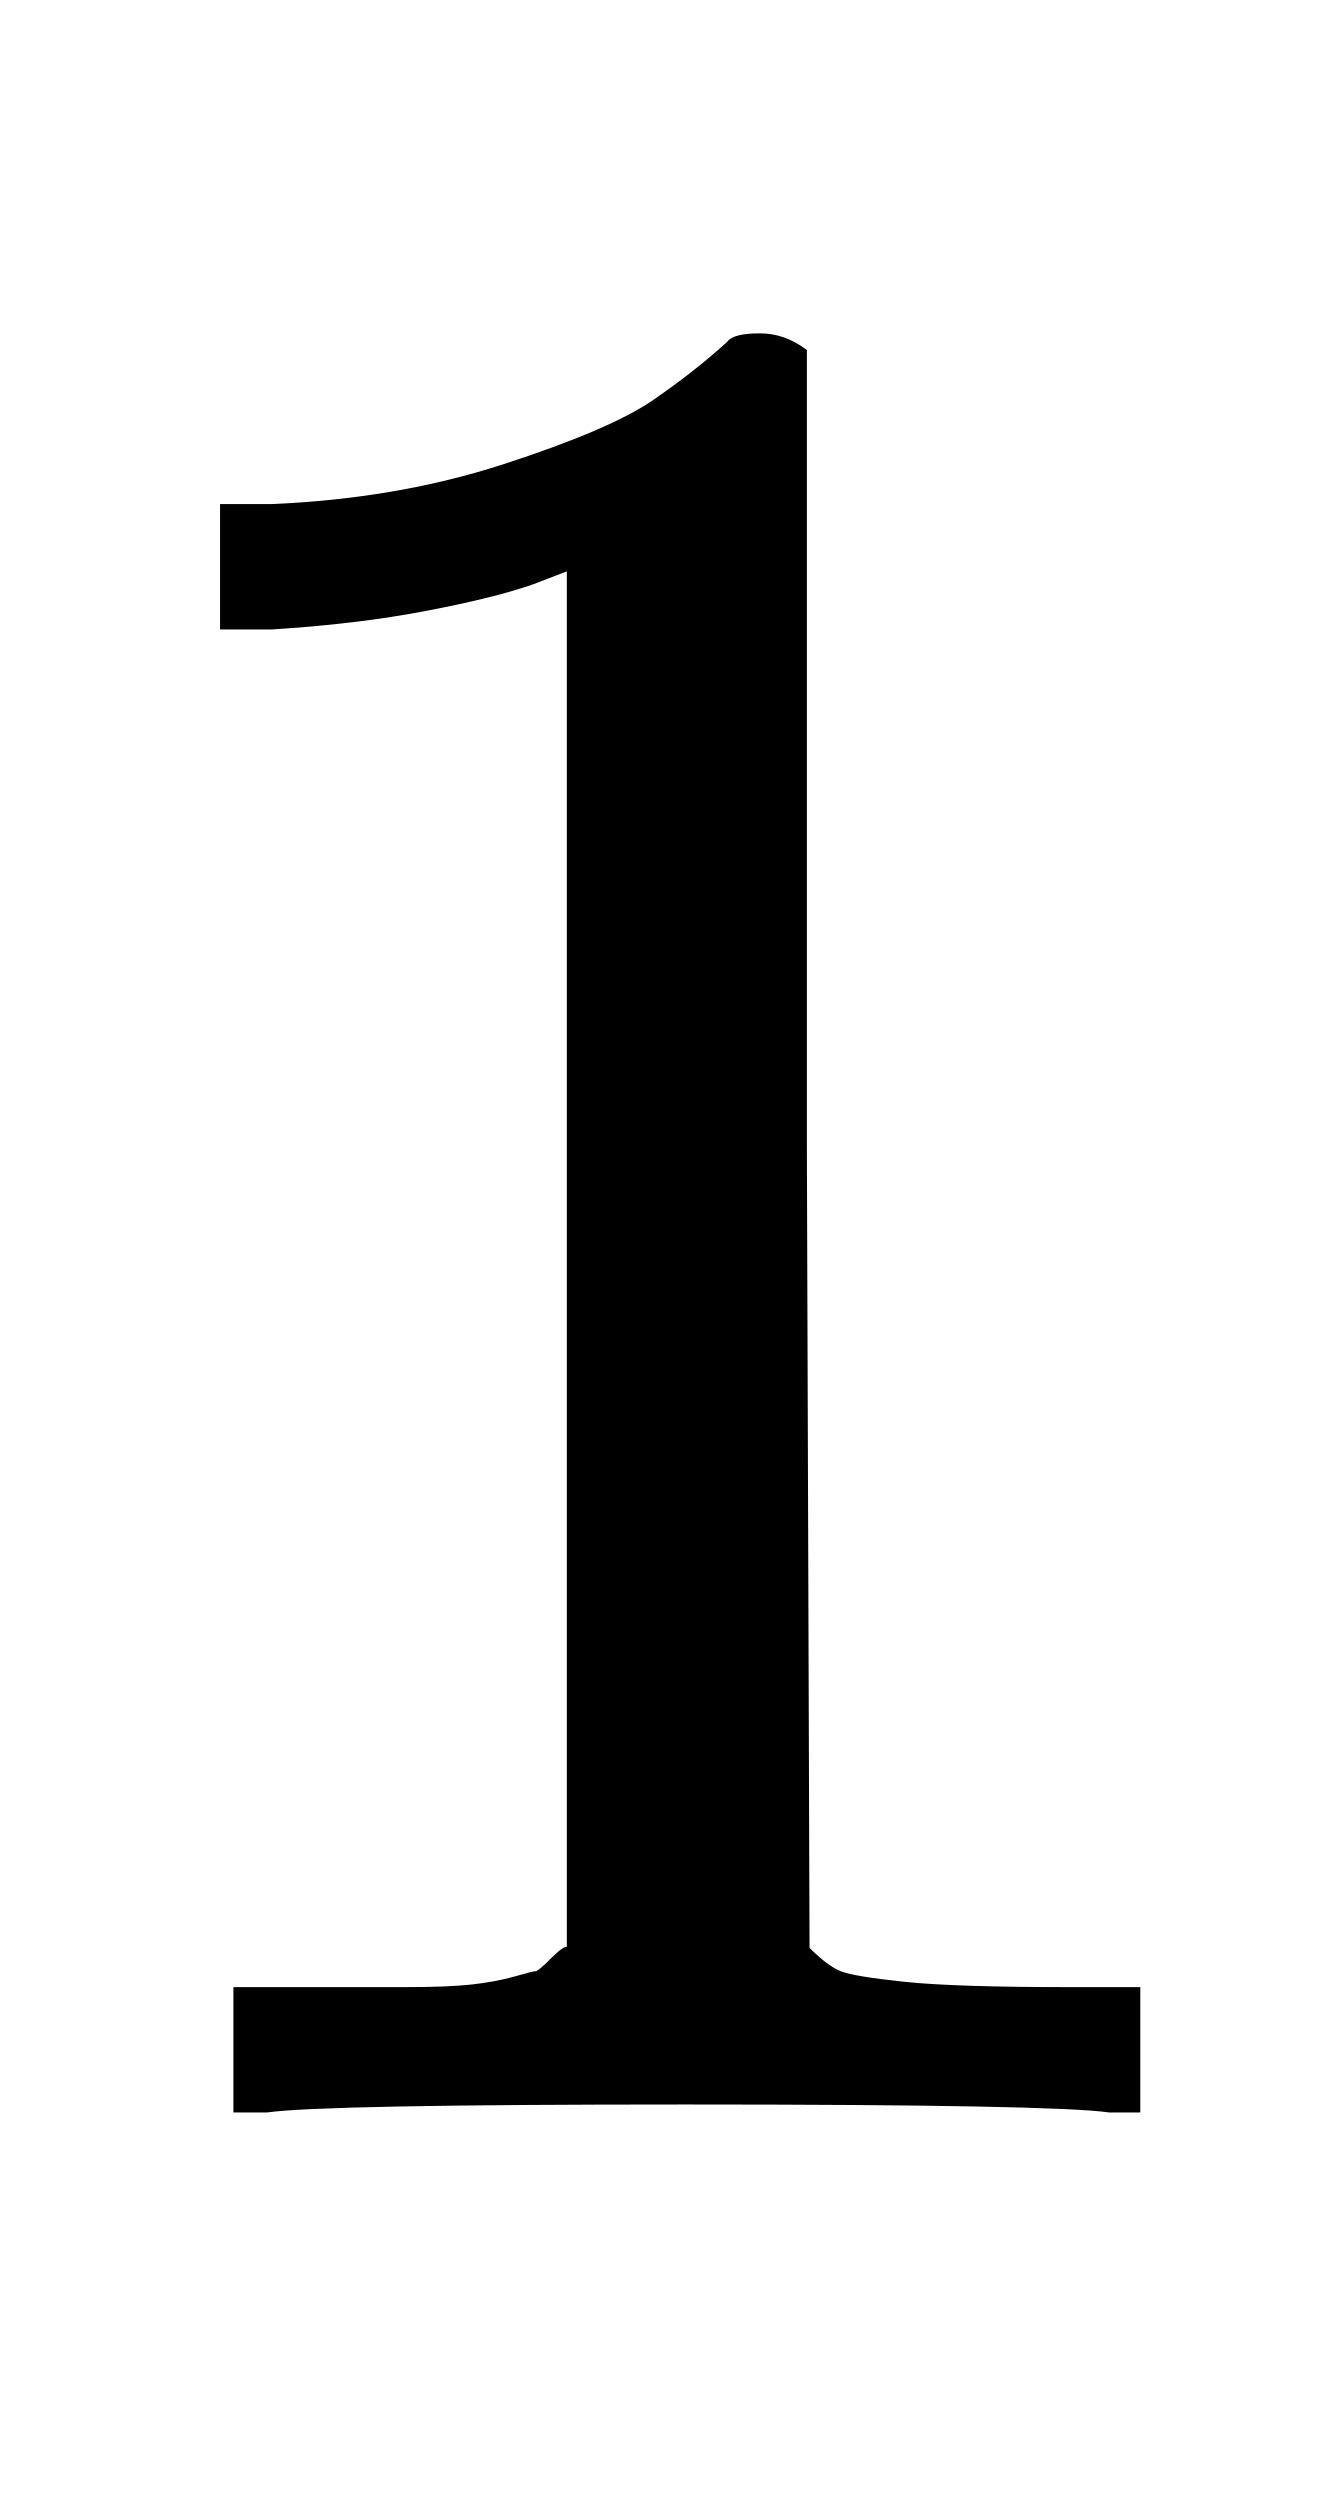
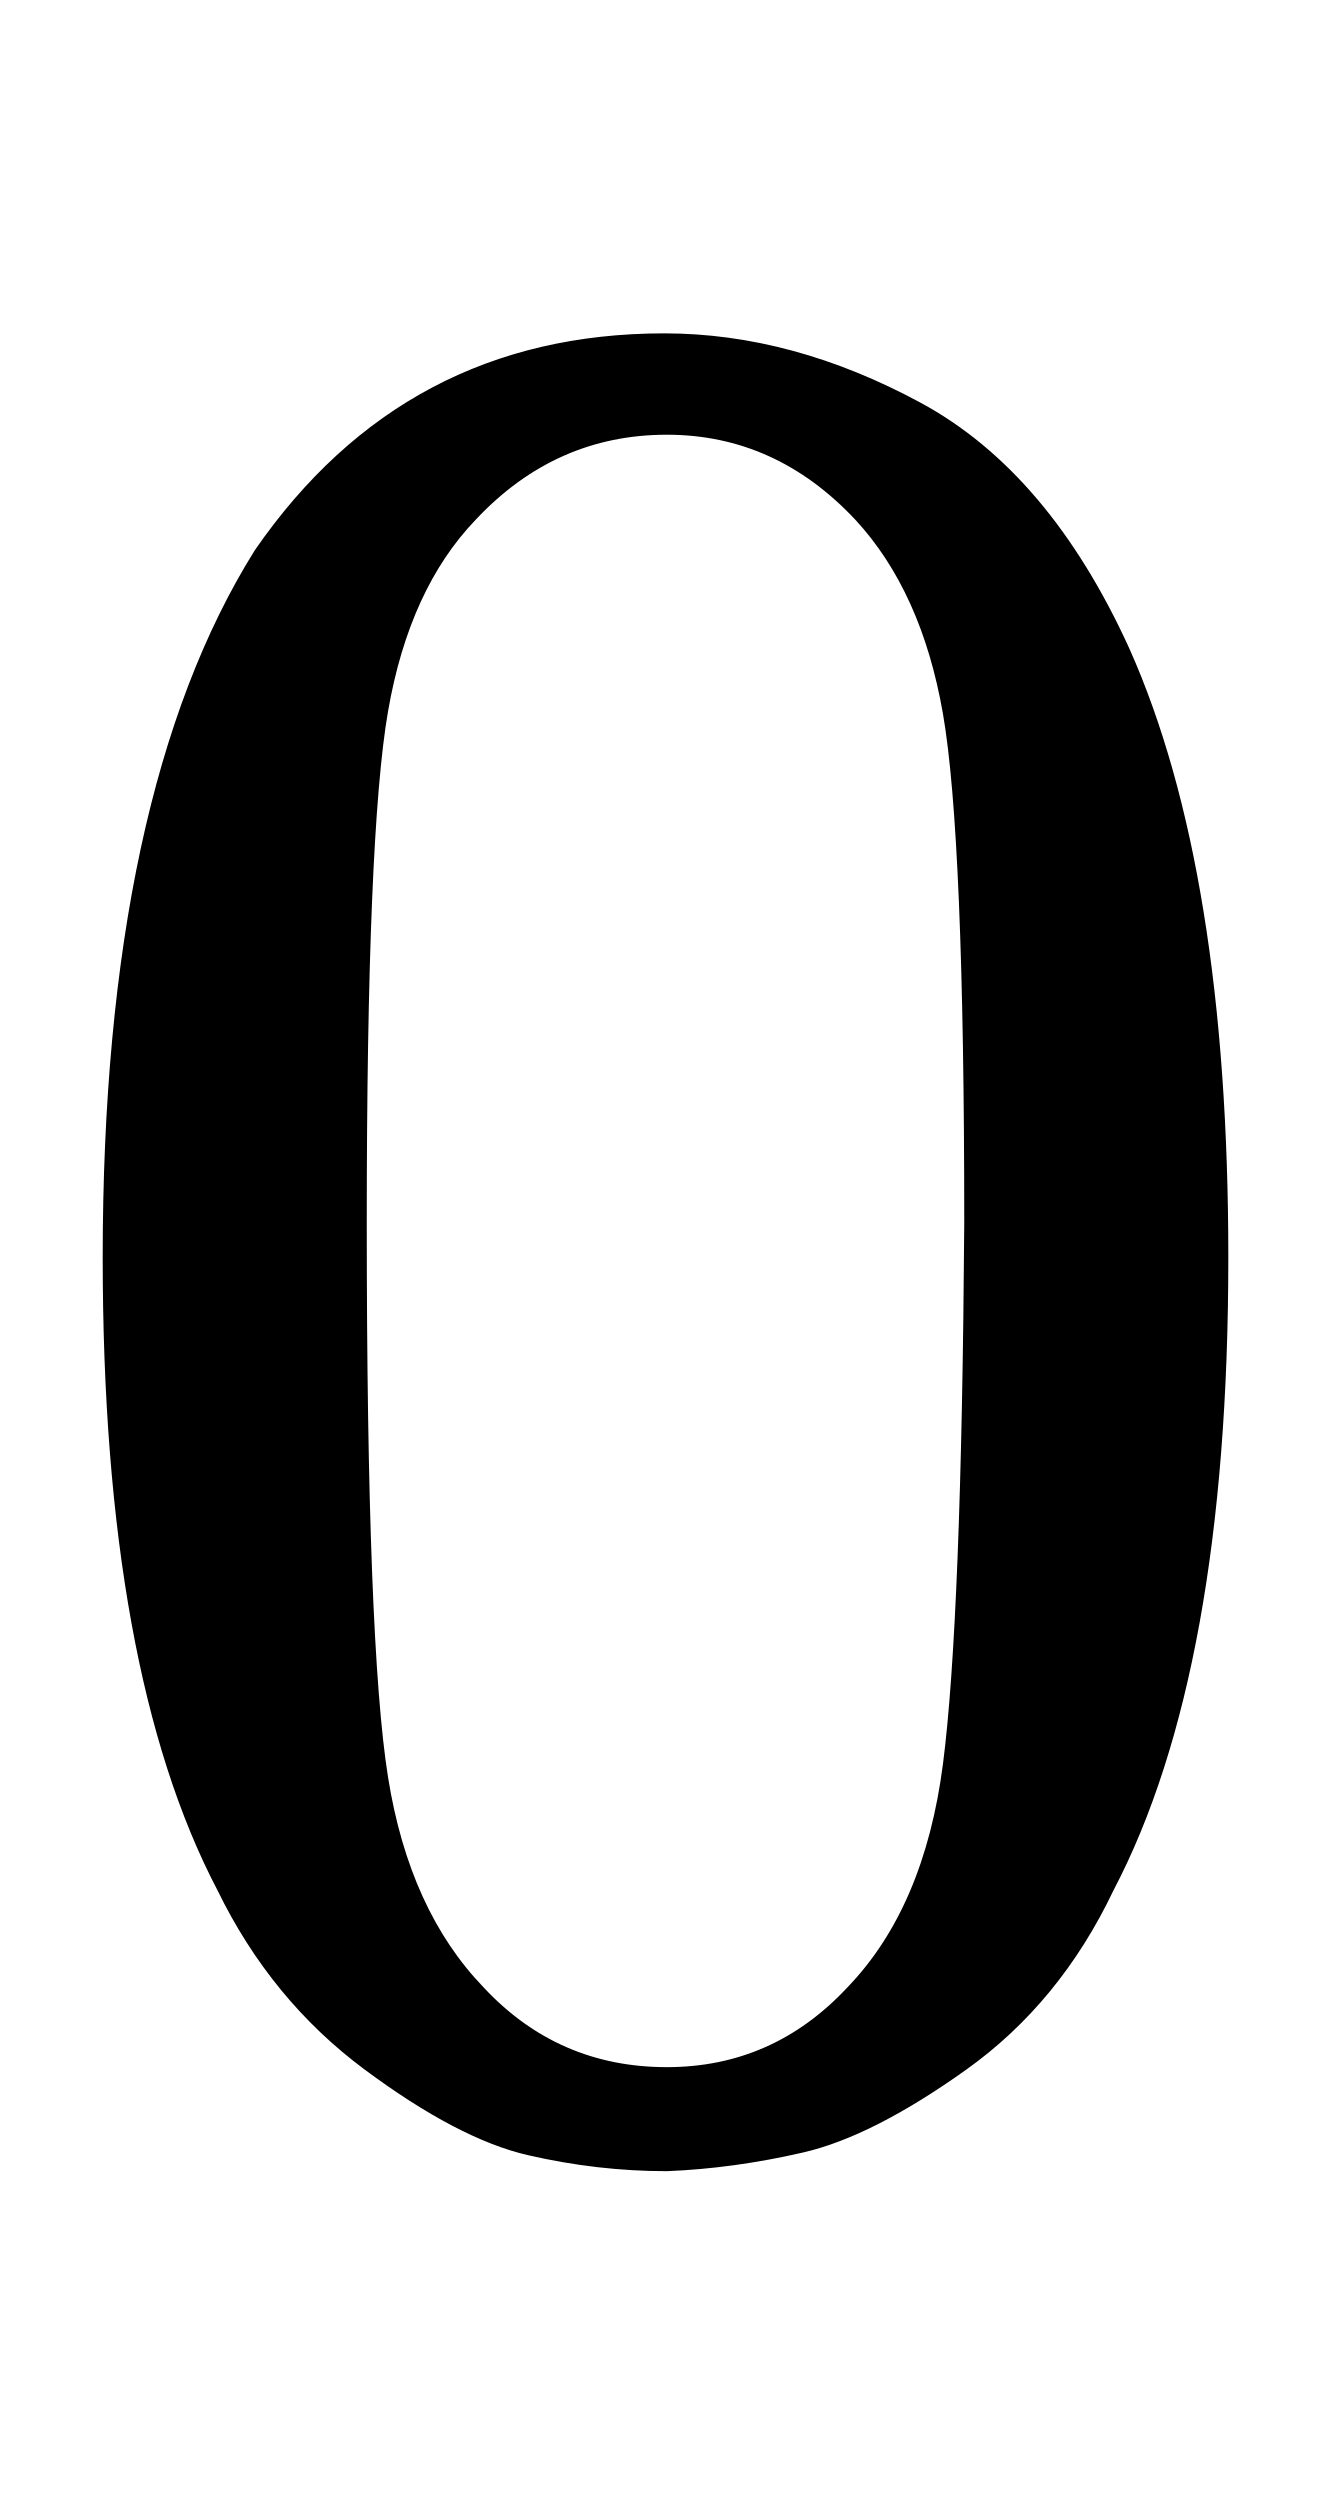
<svg xmlns="http://www.w3.org/2000/svg" width="1.162ex" height="2.176ex" style="vertical-align: -0.338ex;" viewBox="0 -791.3 500.5 936.9" role="img" focusable="false">
  <g stroke="currentColor" fill="currentColor" stroke-width="0" transform="matrix(1 0 0 -1 0 0)">
-     <path stroke-width="1" d="M213 578L200 573Q186 568 160 563T102 556H83V602H102Q149 604 189 617T245 641T273 663Q275 666 285 666Q294 666 302 660V361L303 61Q310 54 315 52T339 48T401 46H427V0H416Q395 3 257 3Q121 3 100 0H88V46H114Q136 46 152 46T177 47T193 50T201 52T207 57T213 61V578Z" />
+     <path stroke-width="1" d="M96 585Q152 666 249 666Q297 666 345 640T423 548Q460 465 460 320Q460 165 417 83Q397 41 362 16T301 -15T250 -22Q224 -22 198 -16T137 16T82 83Q39 165 39 320Q39 494 96 585ZM321 597Q291 629 250 629Q208 629 178 597Q153 571 145 525T137 333Q137 175 145 125T181 46Q209 16 250 16Q290 16 318 46Q347 76 354 130T362 333Q362 478 354 524T321 597Z" />
  </g>
</svg>
